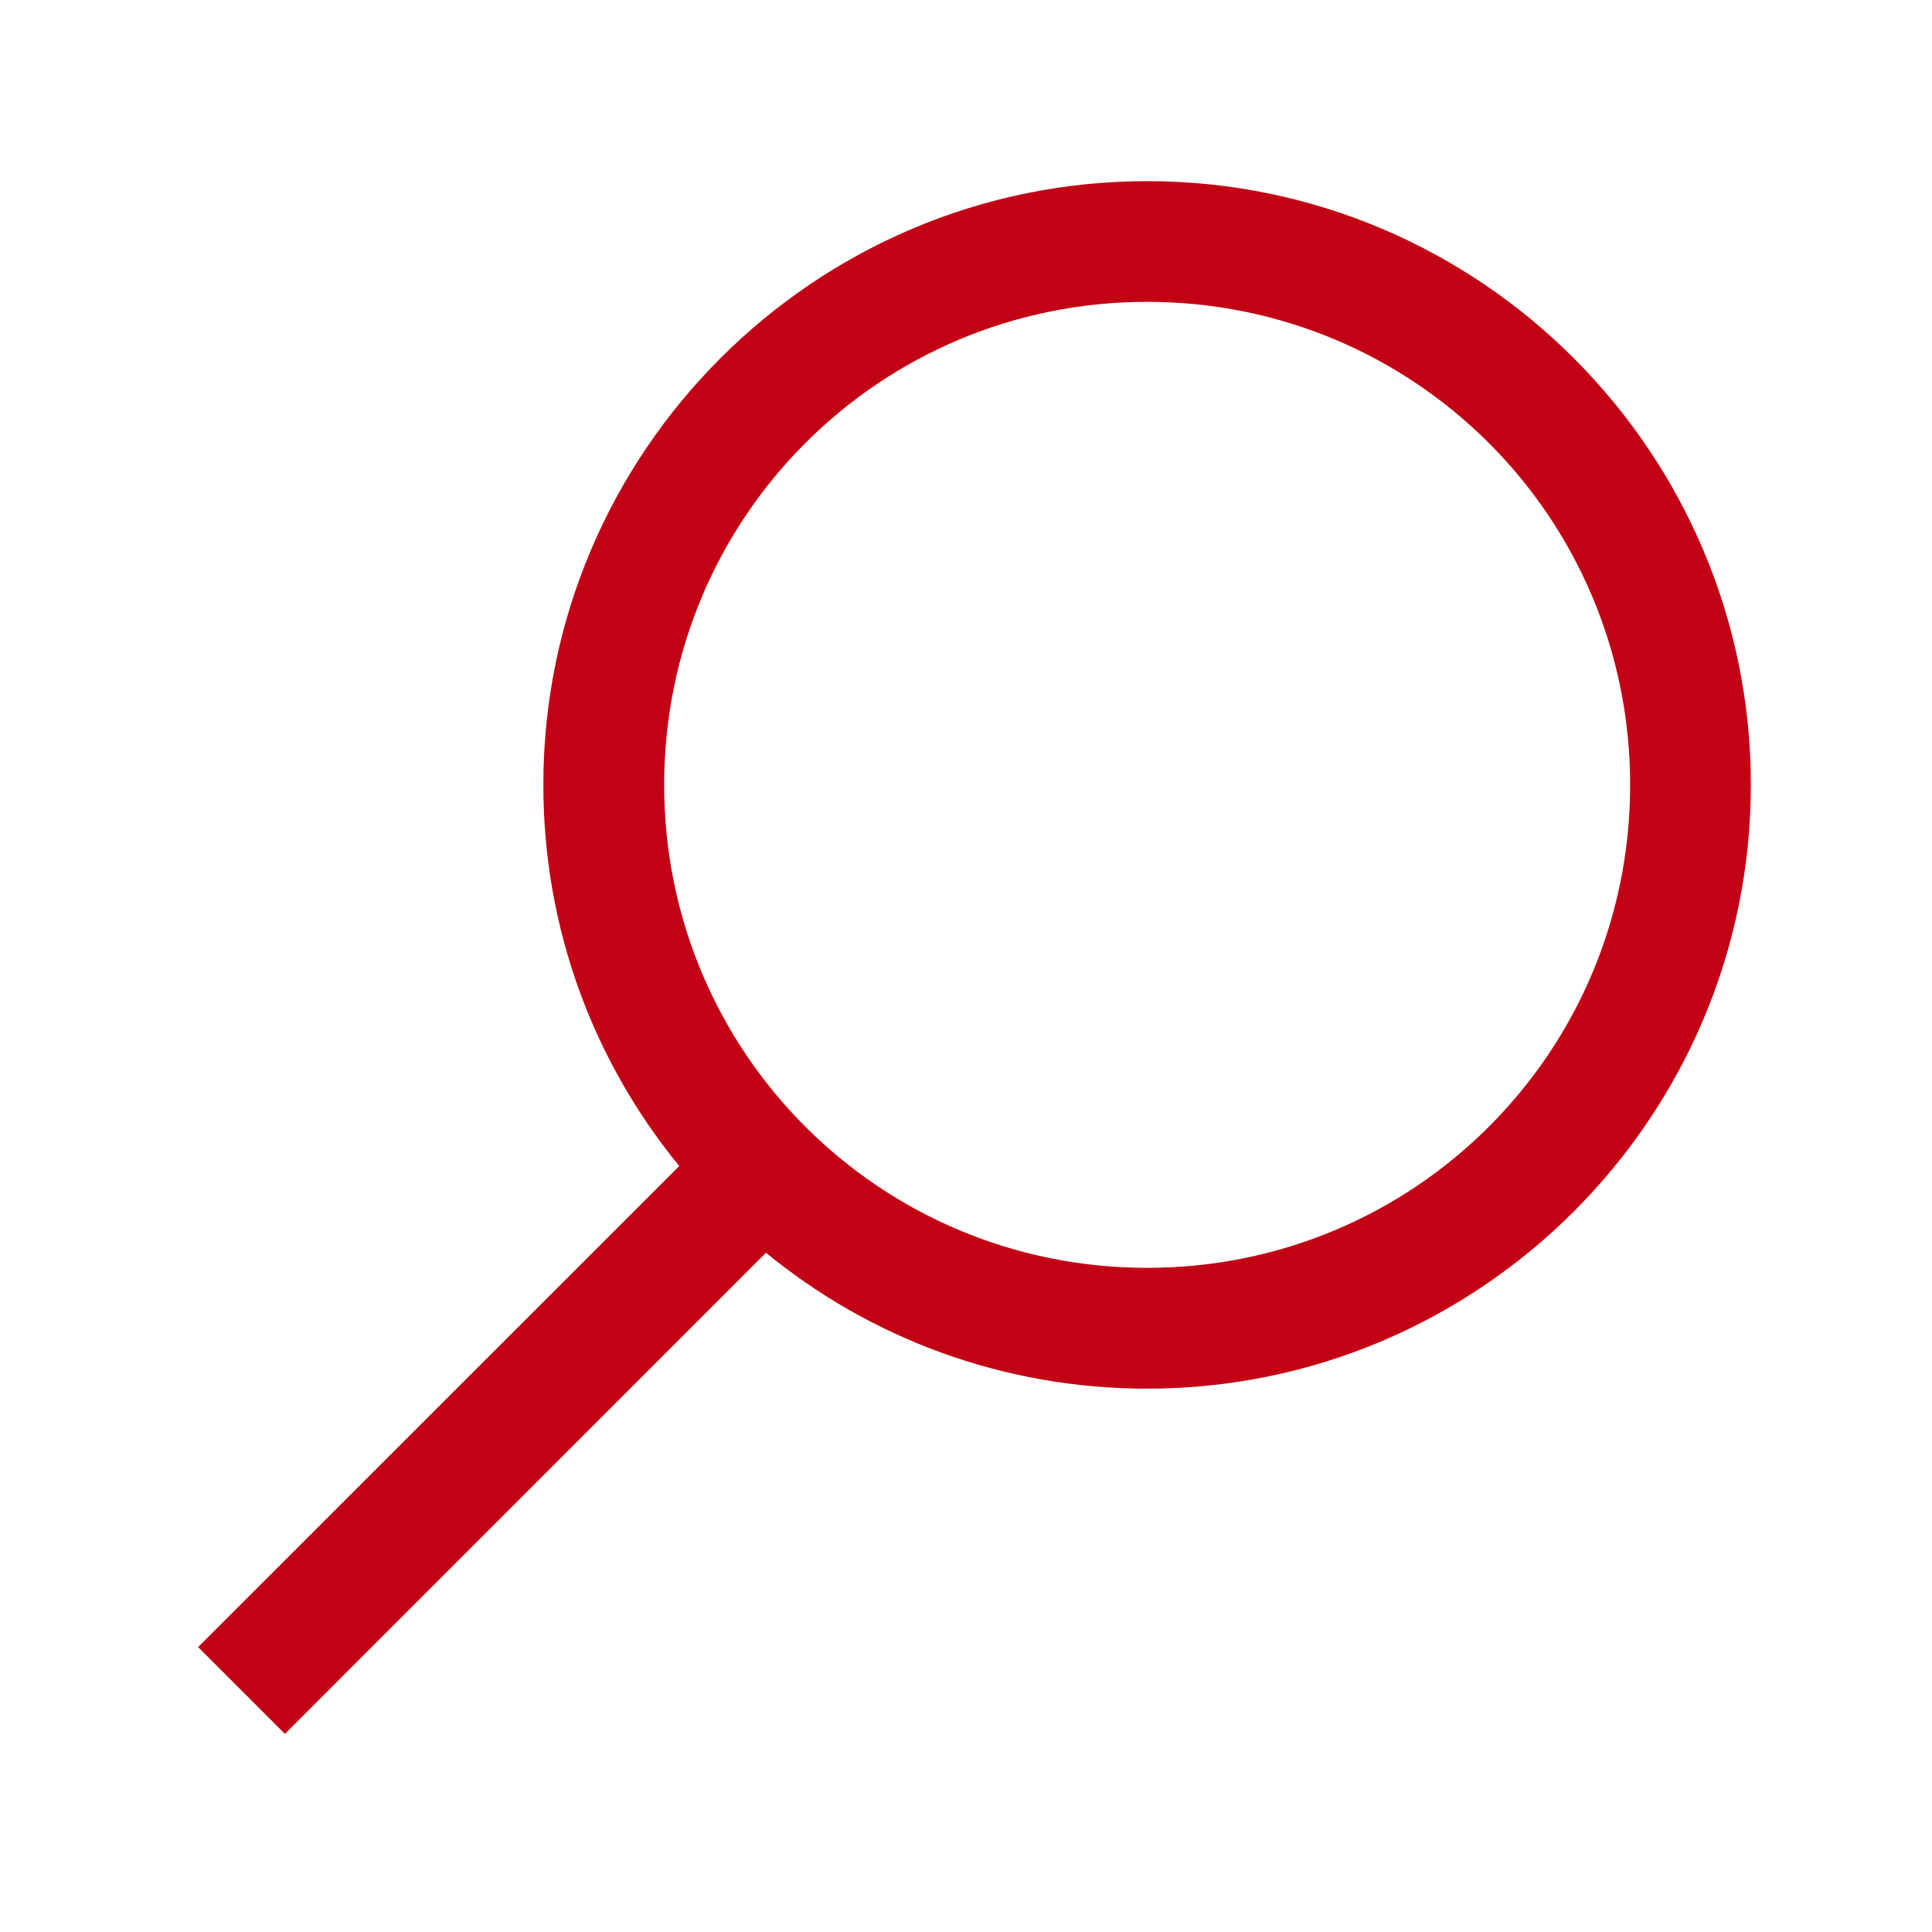
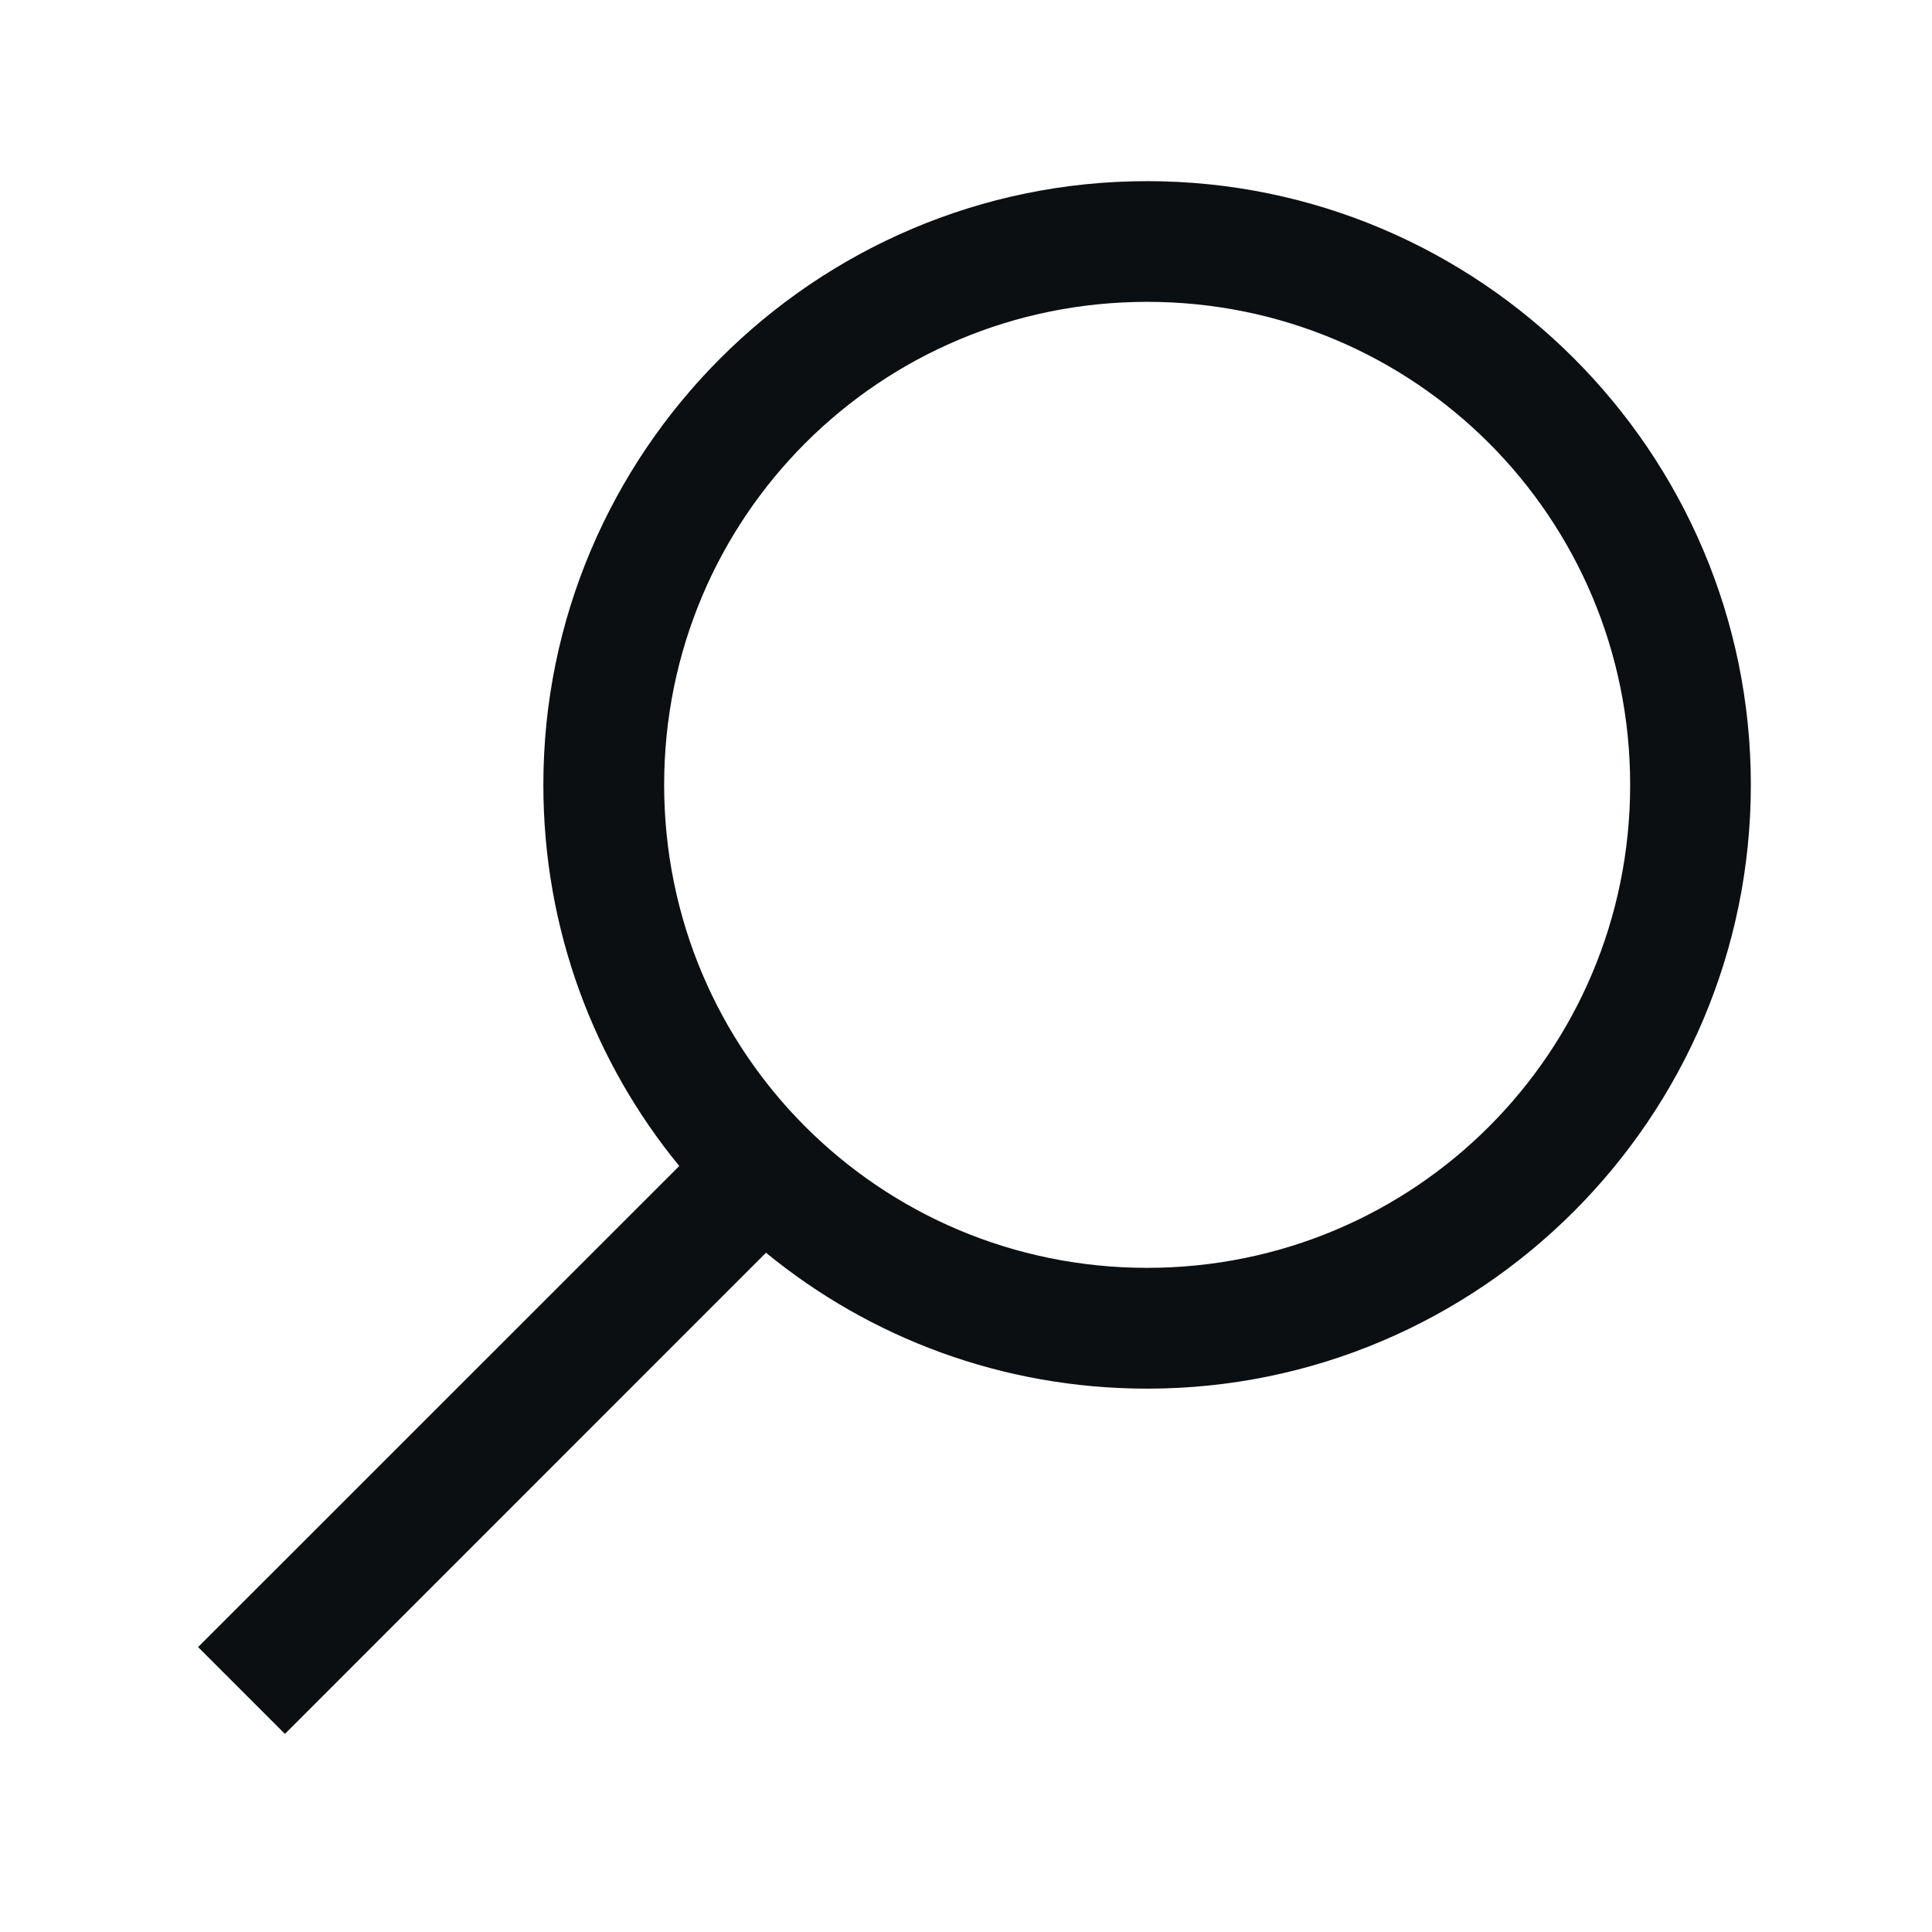
<svg xmlns="http://www.w3.org/2000/svg" width="17" height="17" viewBox="0 0 17 17" fill="none">
-   <path d="M10.094 1.594C7.166 1.594 4.781 3.978 4.781 6.906C4.781 8.178 5.227 9.345 5.977 10.26L1.743 14.493L2.507 15.257L6.74 11.023C7.655 11.773 8.822 12.219 10.094 12.219C13.022 12.219 15.406 9.834 15.406 6.906C15.406 3.978 13.022 1.594 10.094 1.594ZM10.094 2.656C12.447 2.656 14.344 4.553 14.344 6.906C14.344 9.26 12.447 11.156 10.094 11.156C7.74 11.156 5.844 9.26 5.844 6.906C5.844 4.553 7.74 2.656 10.094 2.656Z" fill="#C20114" />
+   <path d="M10.094 1.594C7.166 1.594 4.781 3.978 4.781 6.906C4.781 8.178 5.227 9.345 5.977 10.26L1.743 14.493L2.507 15.257L6.74 11.023C7.655 11.773 8.822 12.219 10.094 12.219C13.022 12.219 15.406 9.834 15.406 6.906C15.406 3.978 13.022 1.594 10.094 1.594ZM10.094 2.656C12.447 2.656 14.344 4.553 14.344 6.906C14.344 9.26 12.447 11.156 10.094 11.156C7.74 11.156 5.844 9.26 5.844 6.906C5.844 4.553 7.74 2.656 10.094 2.656Z" fill="#0C0F12" />
</svg>
